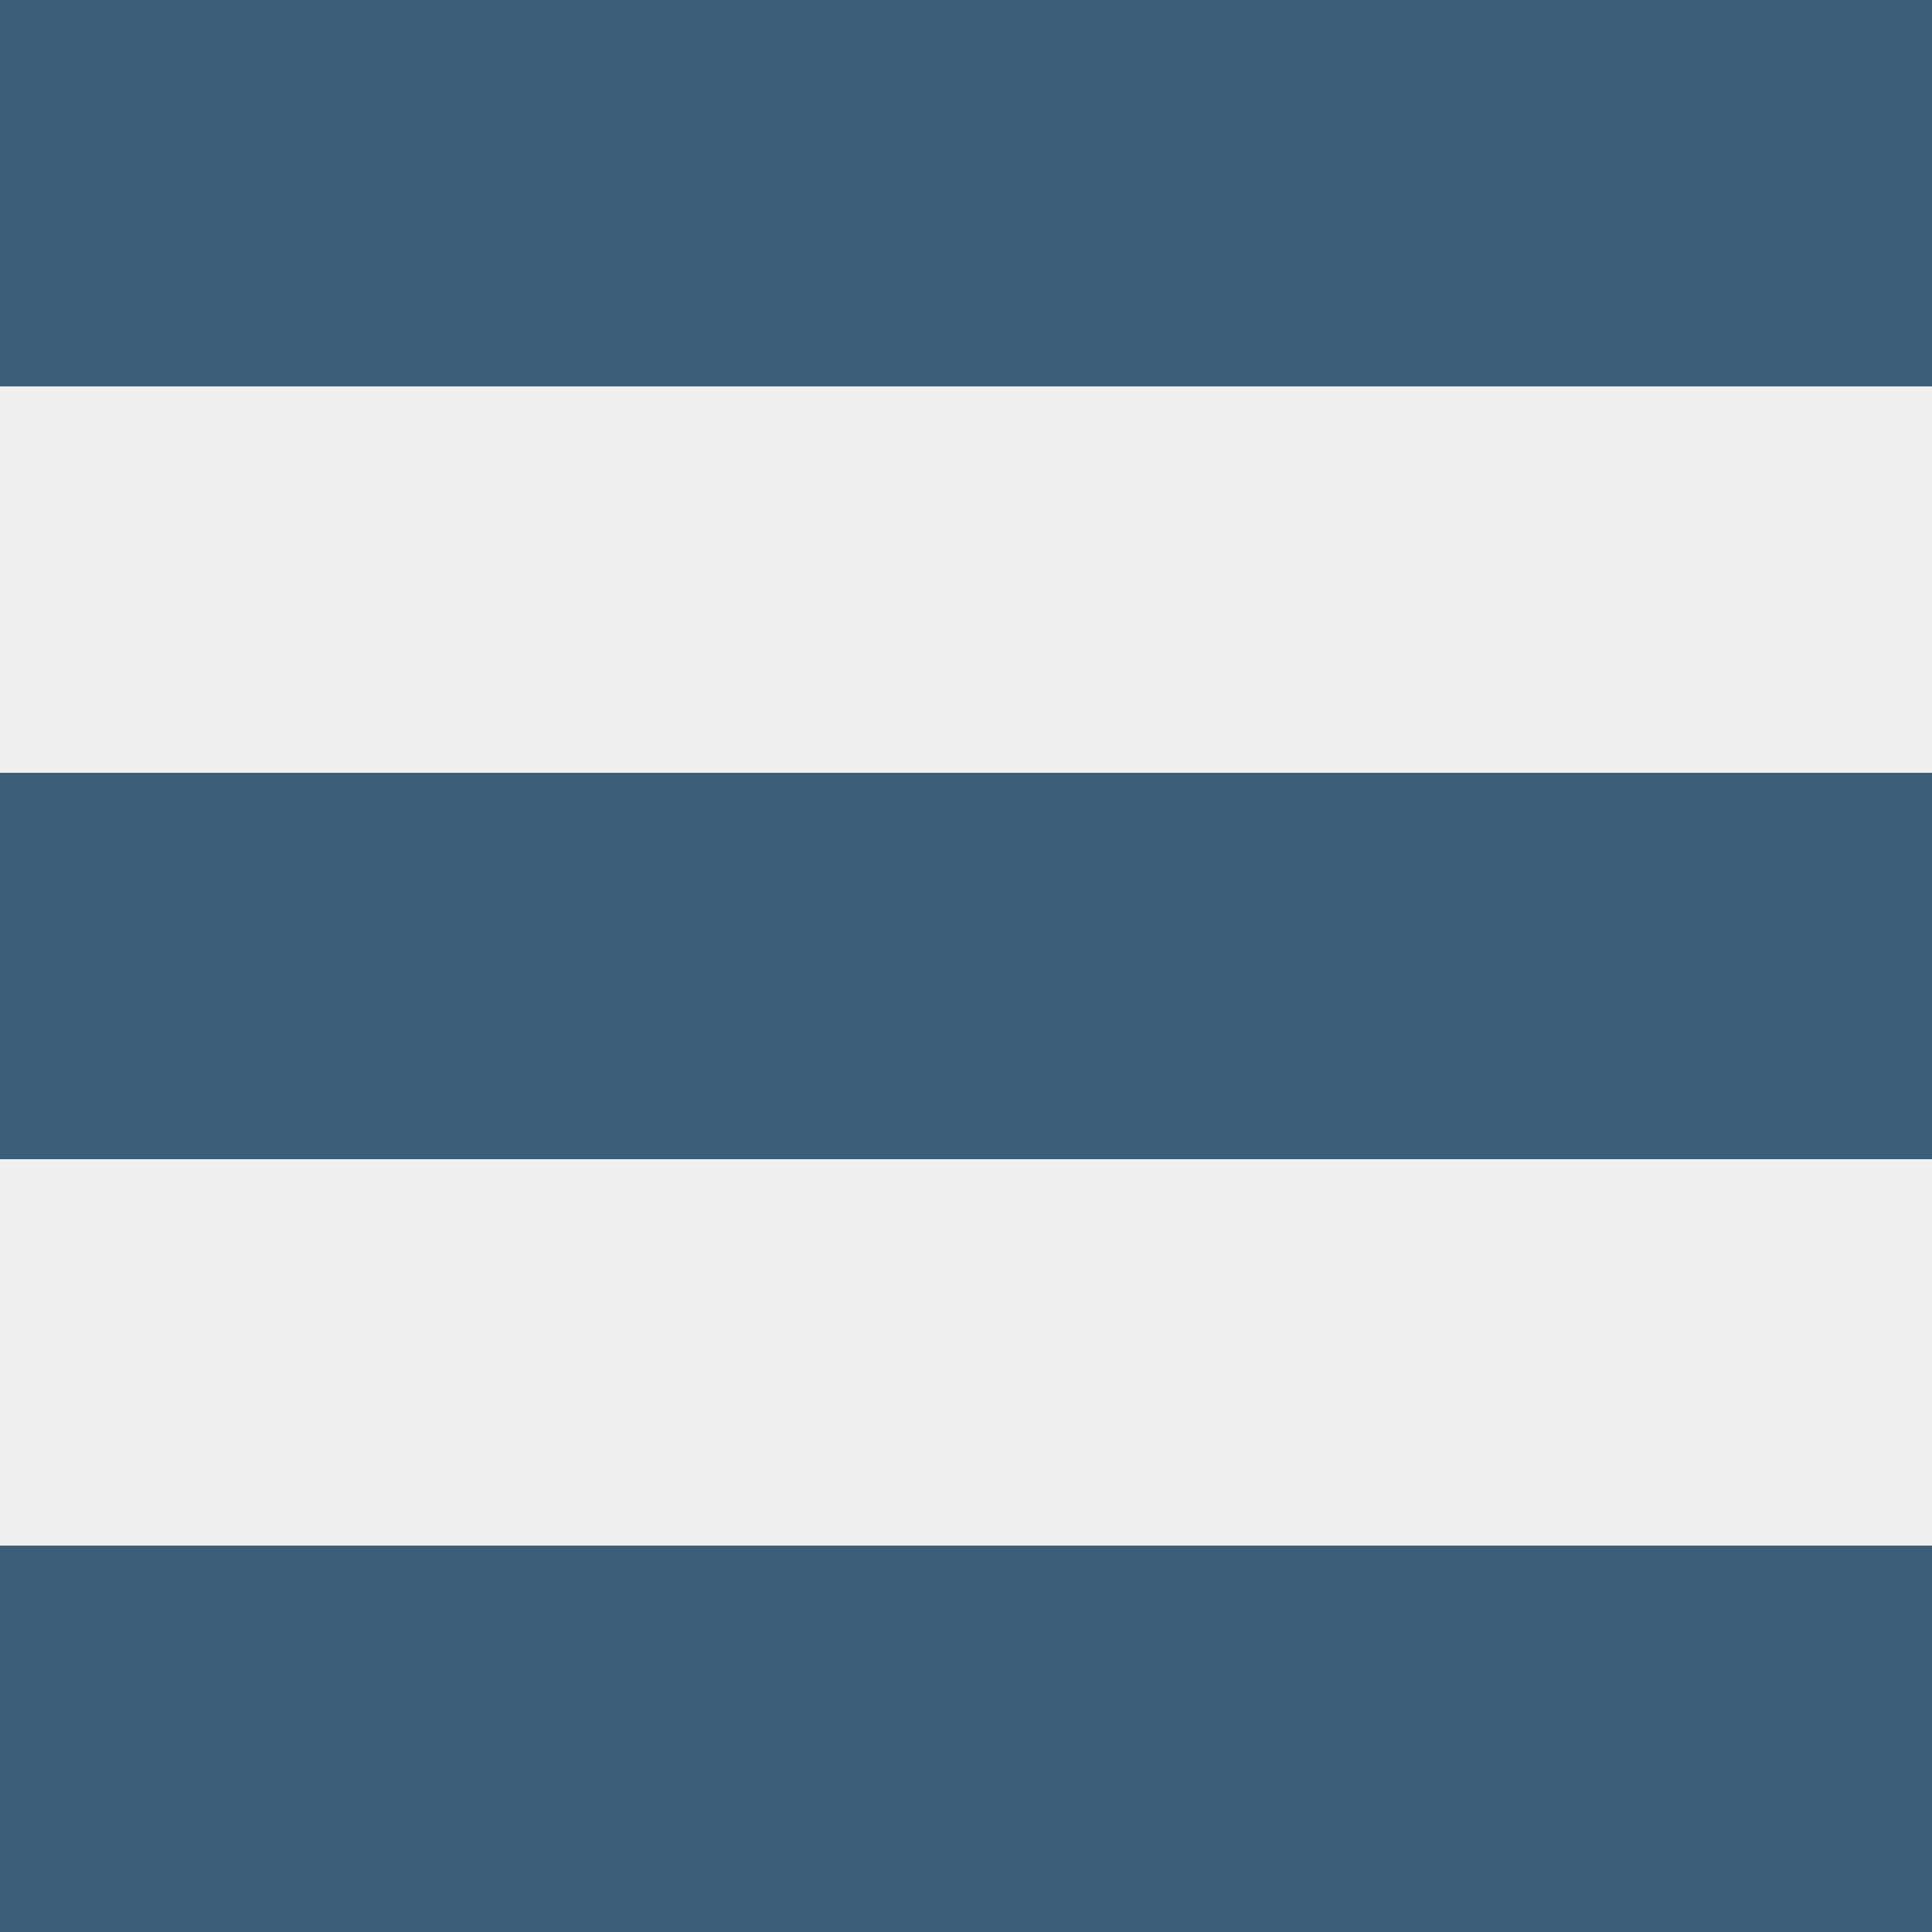
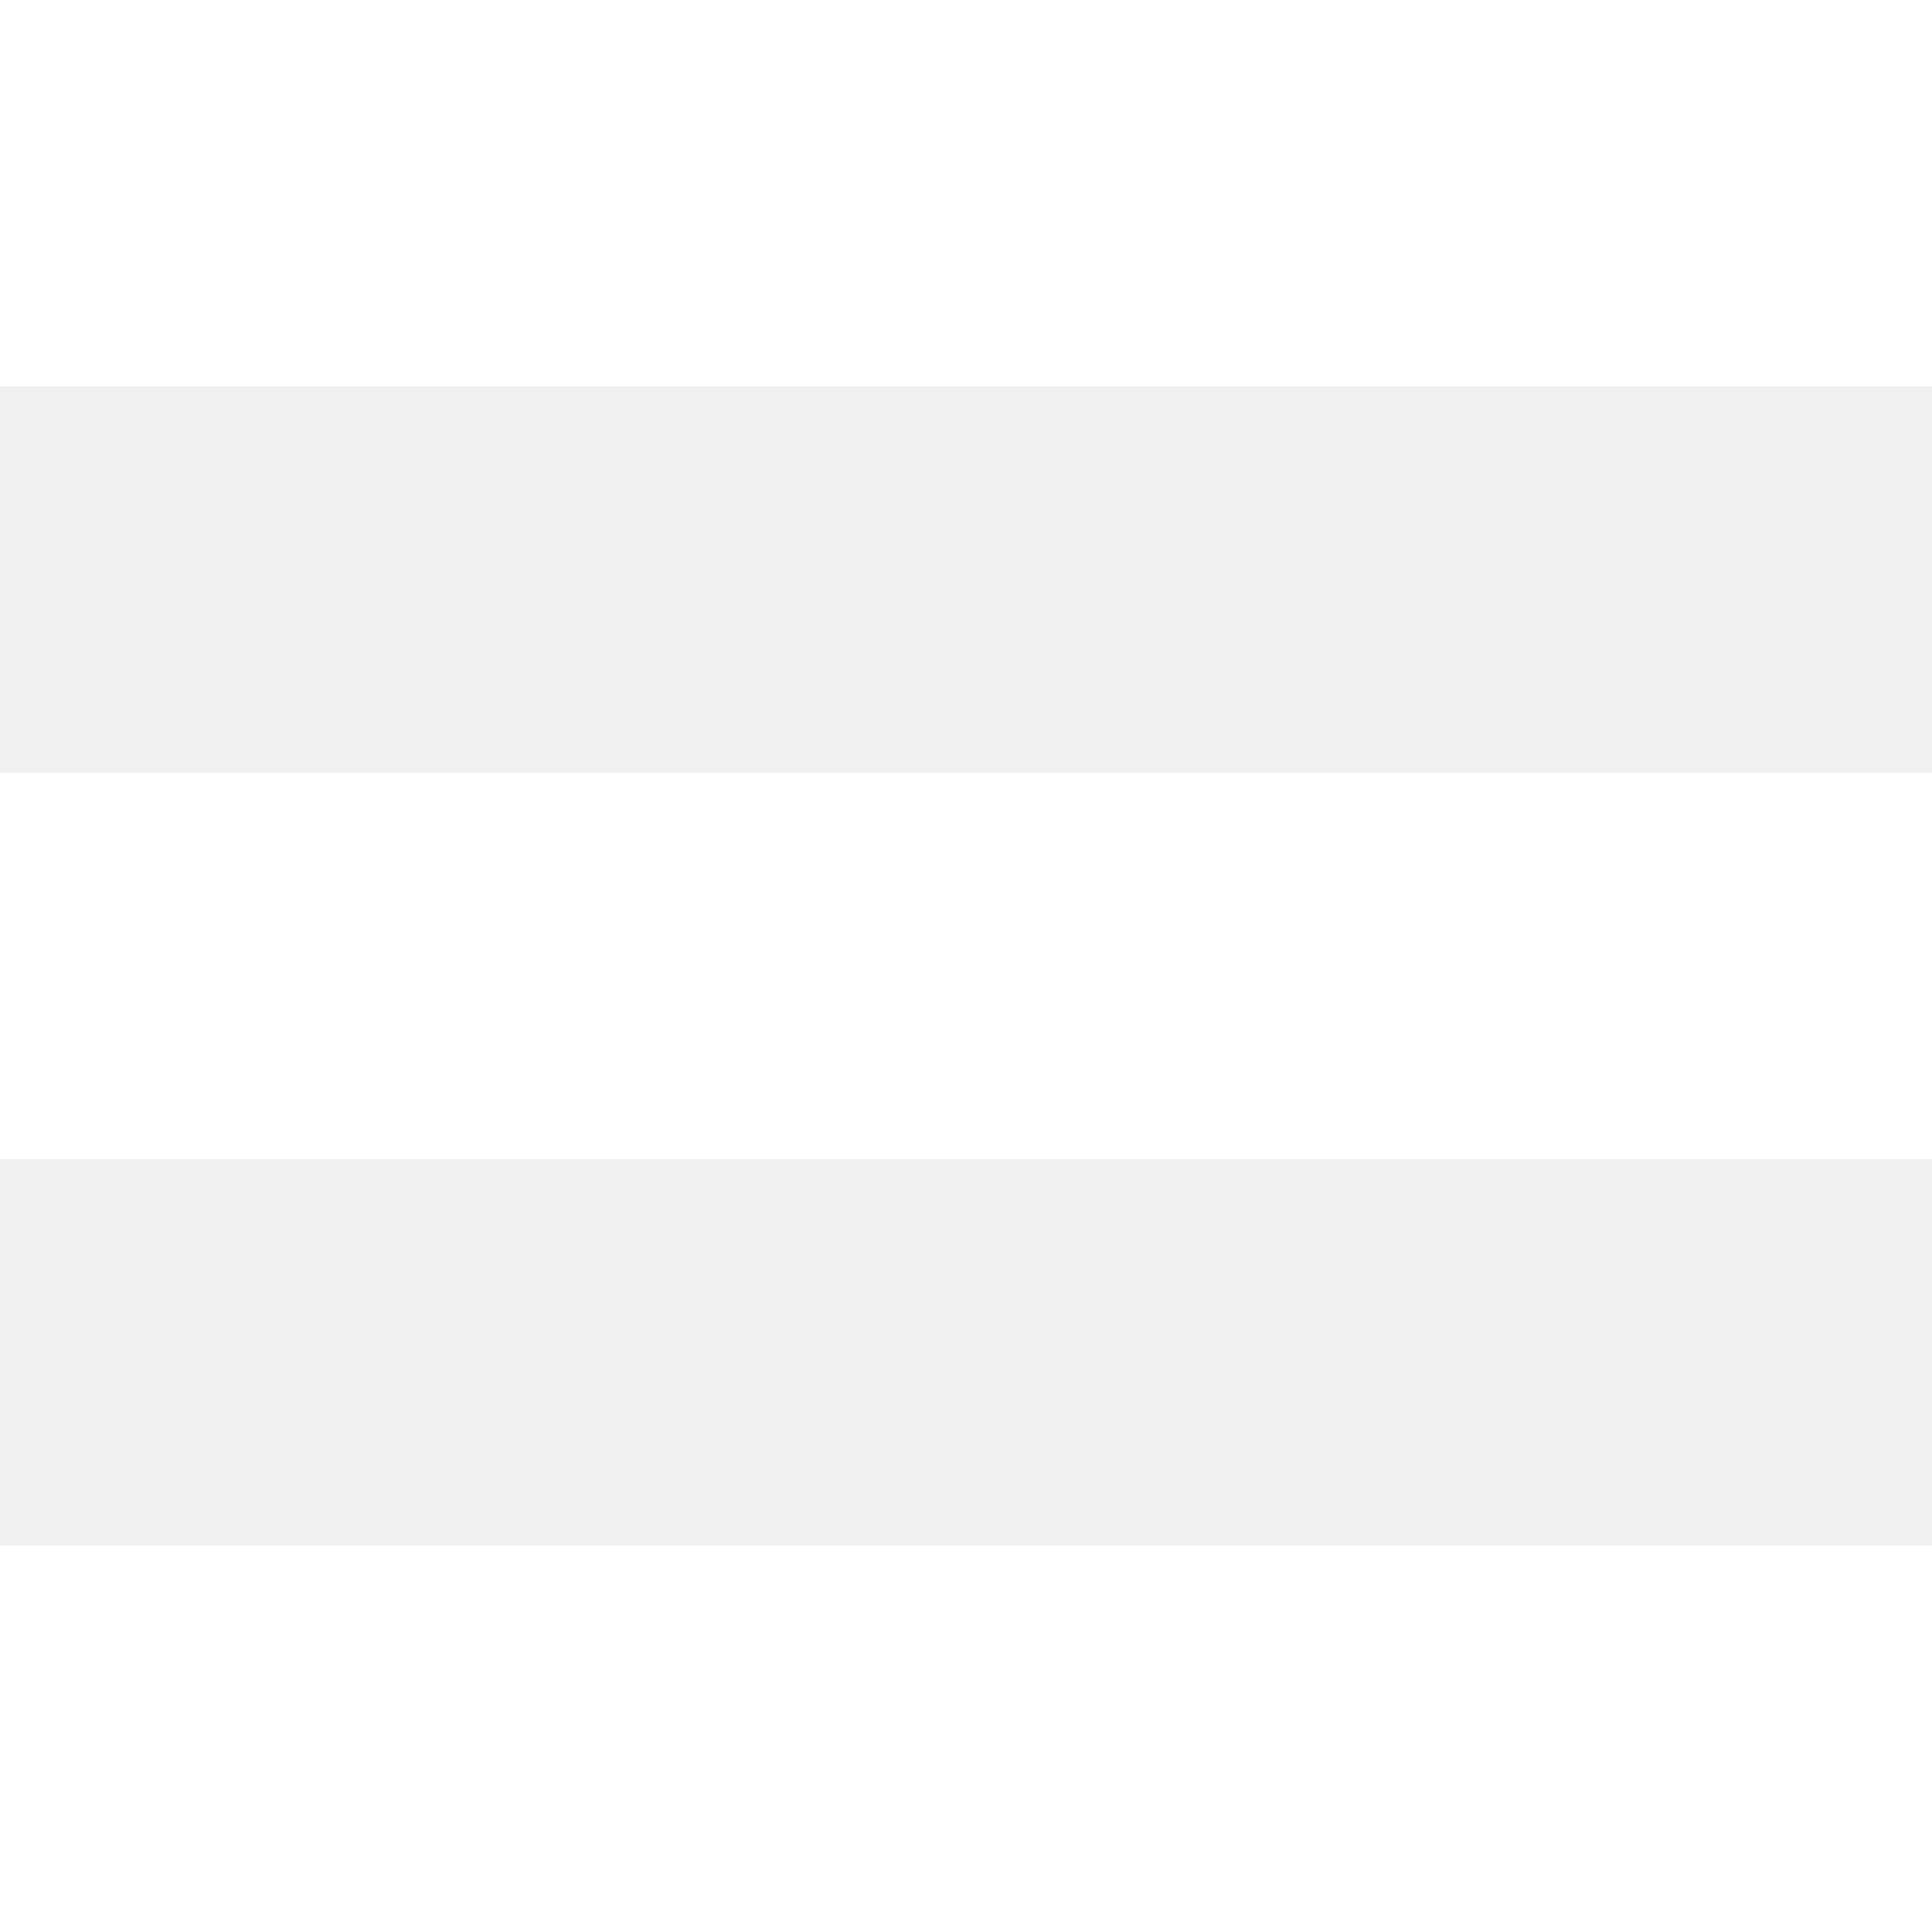
<svg xmlns="http://www.w3.org/2000/svg" width="30" height="30" viewBox="0 0 30 30" fill="none">
-   <path d="M0 0H30V6H0V0Z" fill="#3D5E78" />
-   <path d="M0 24H30V30H0V24Z" fill="#3D5E78" />
-   <path d="M30 12H0V18H30V12Z" fill="#3D5E78" />
+   <rect width="30" height="6" fill="white" />
+   <rect y="24" width="30" height="6" fill="white" />
+   <rect y="12" width="30" height="6" fill="white" />
</svg>
